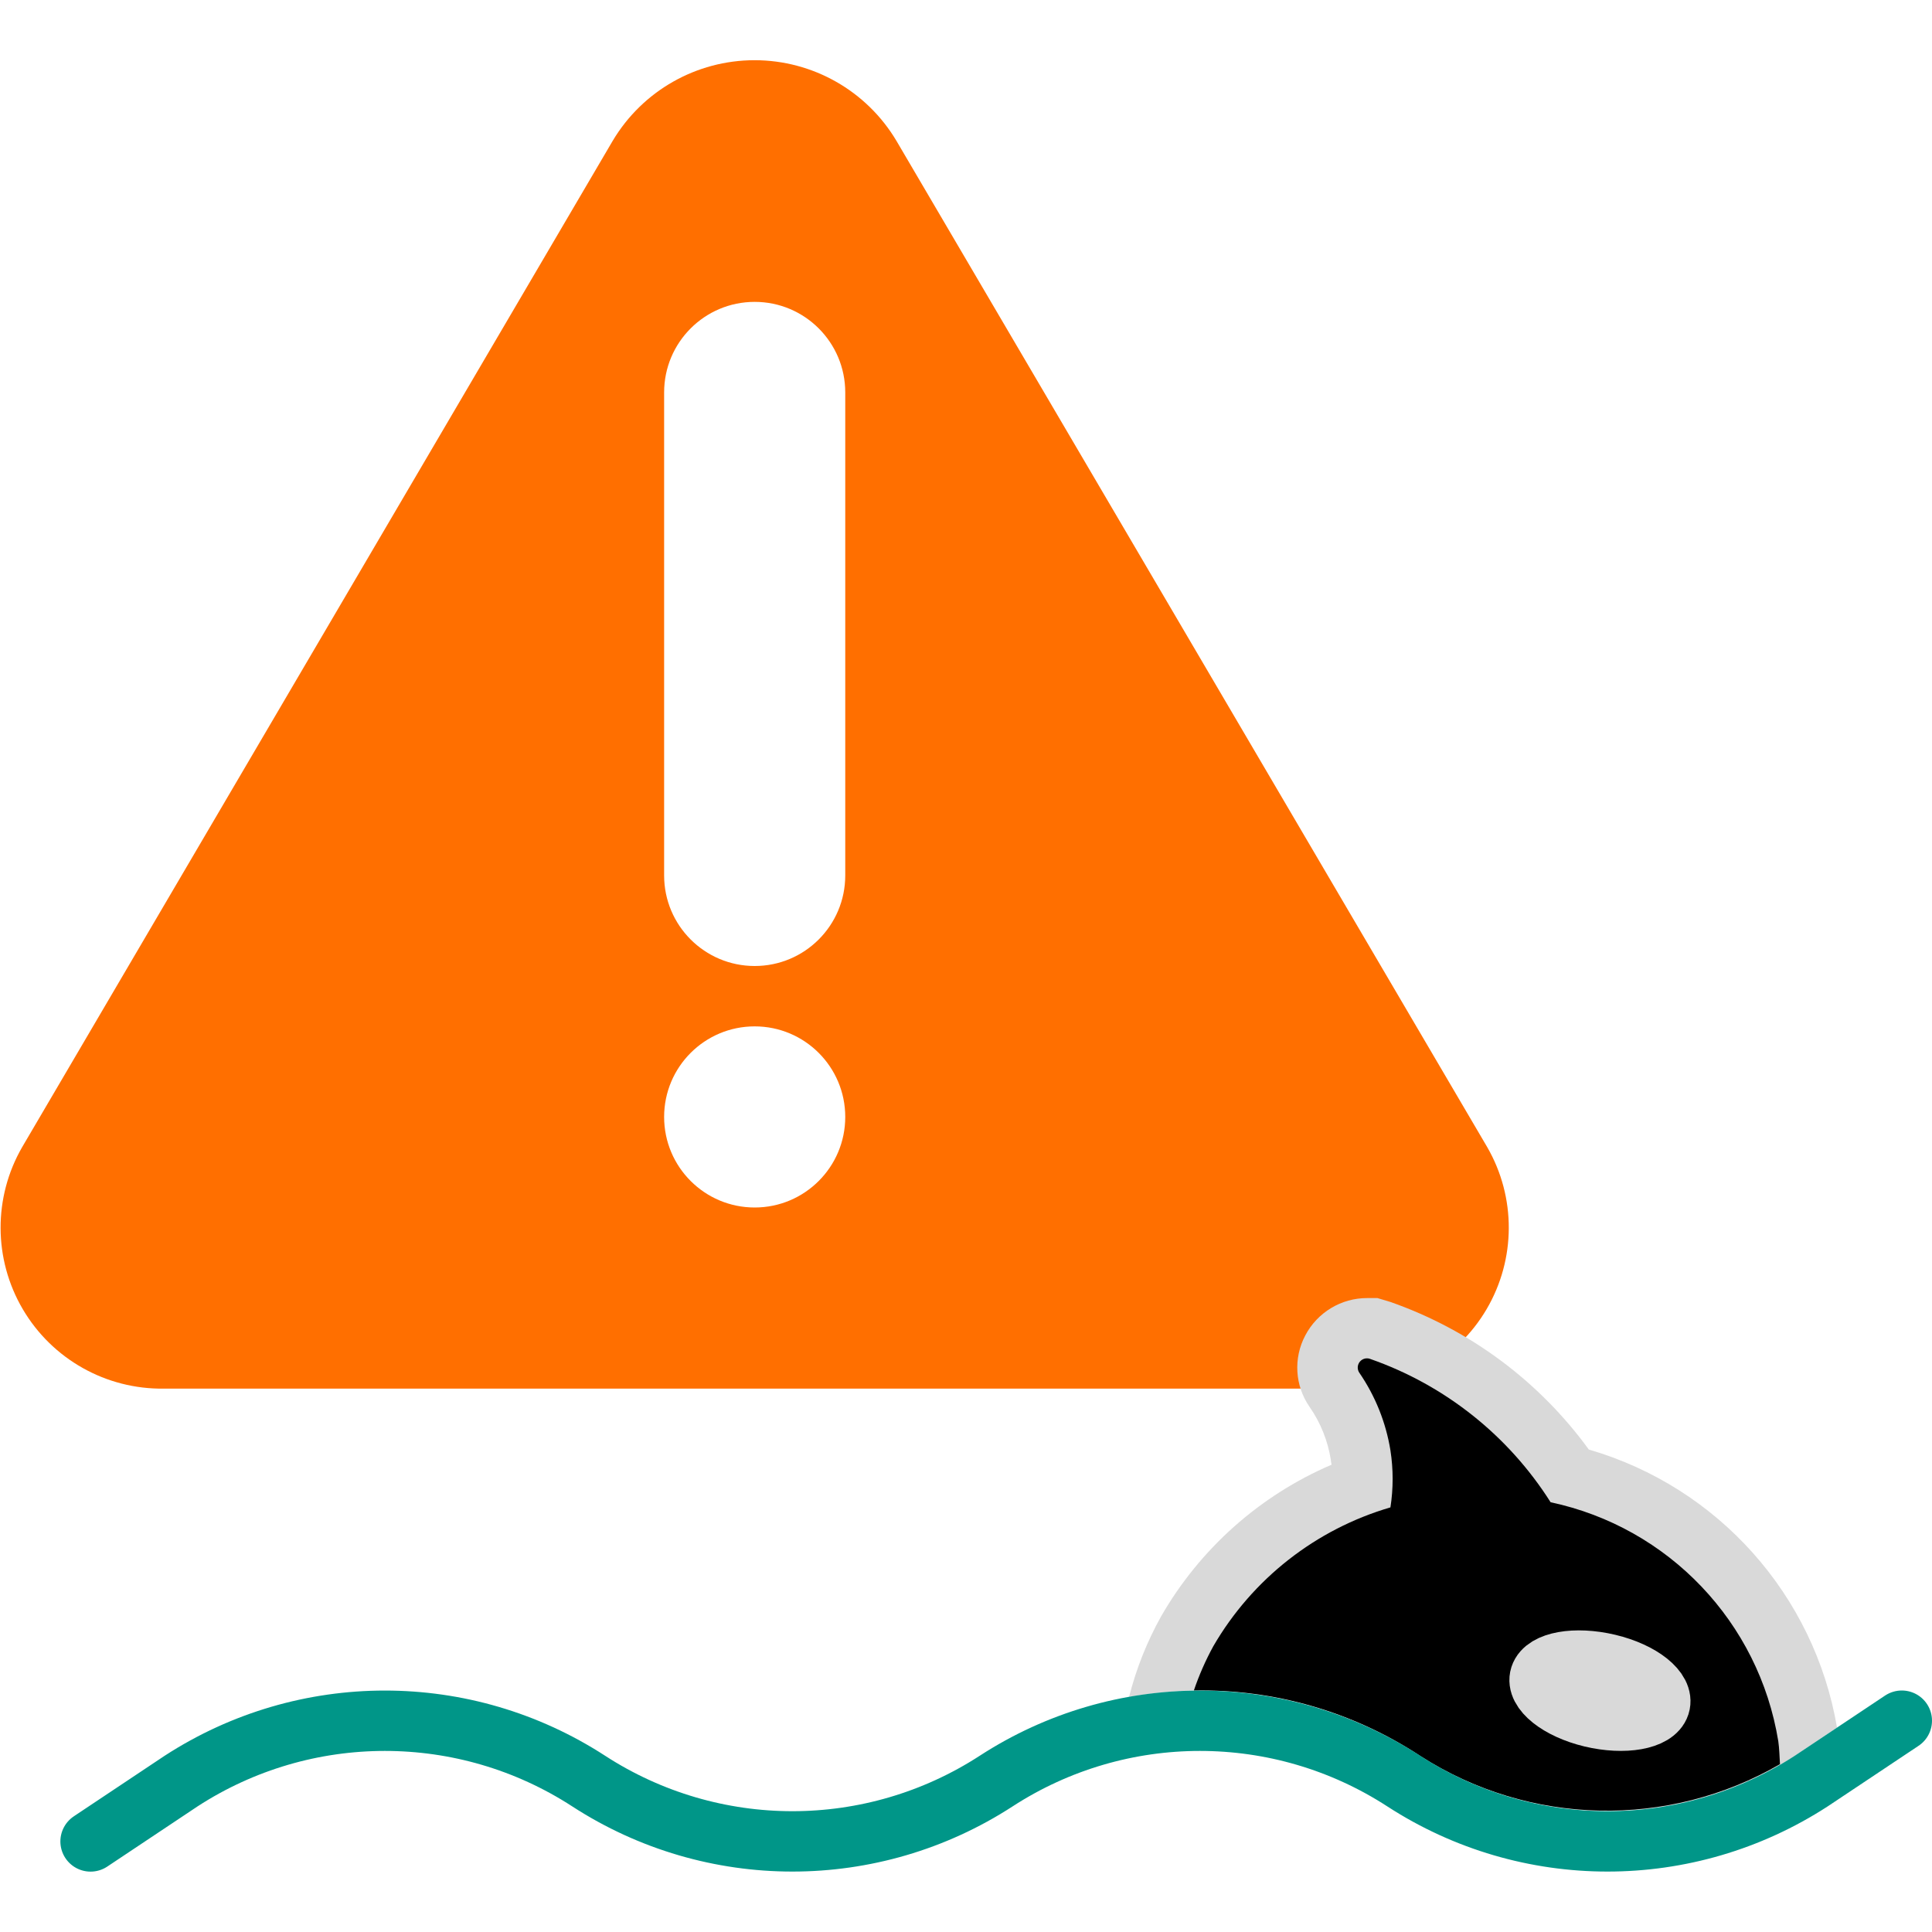
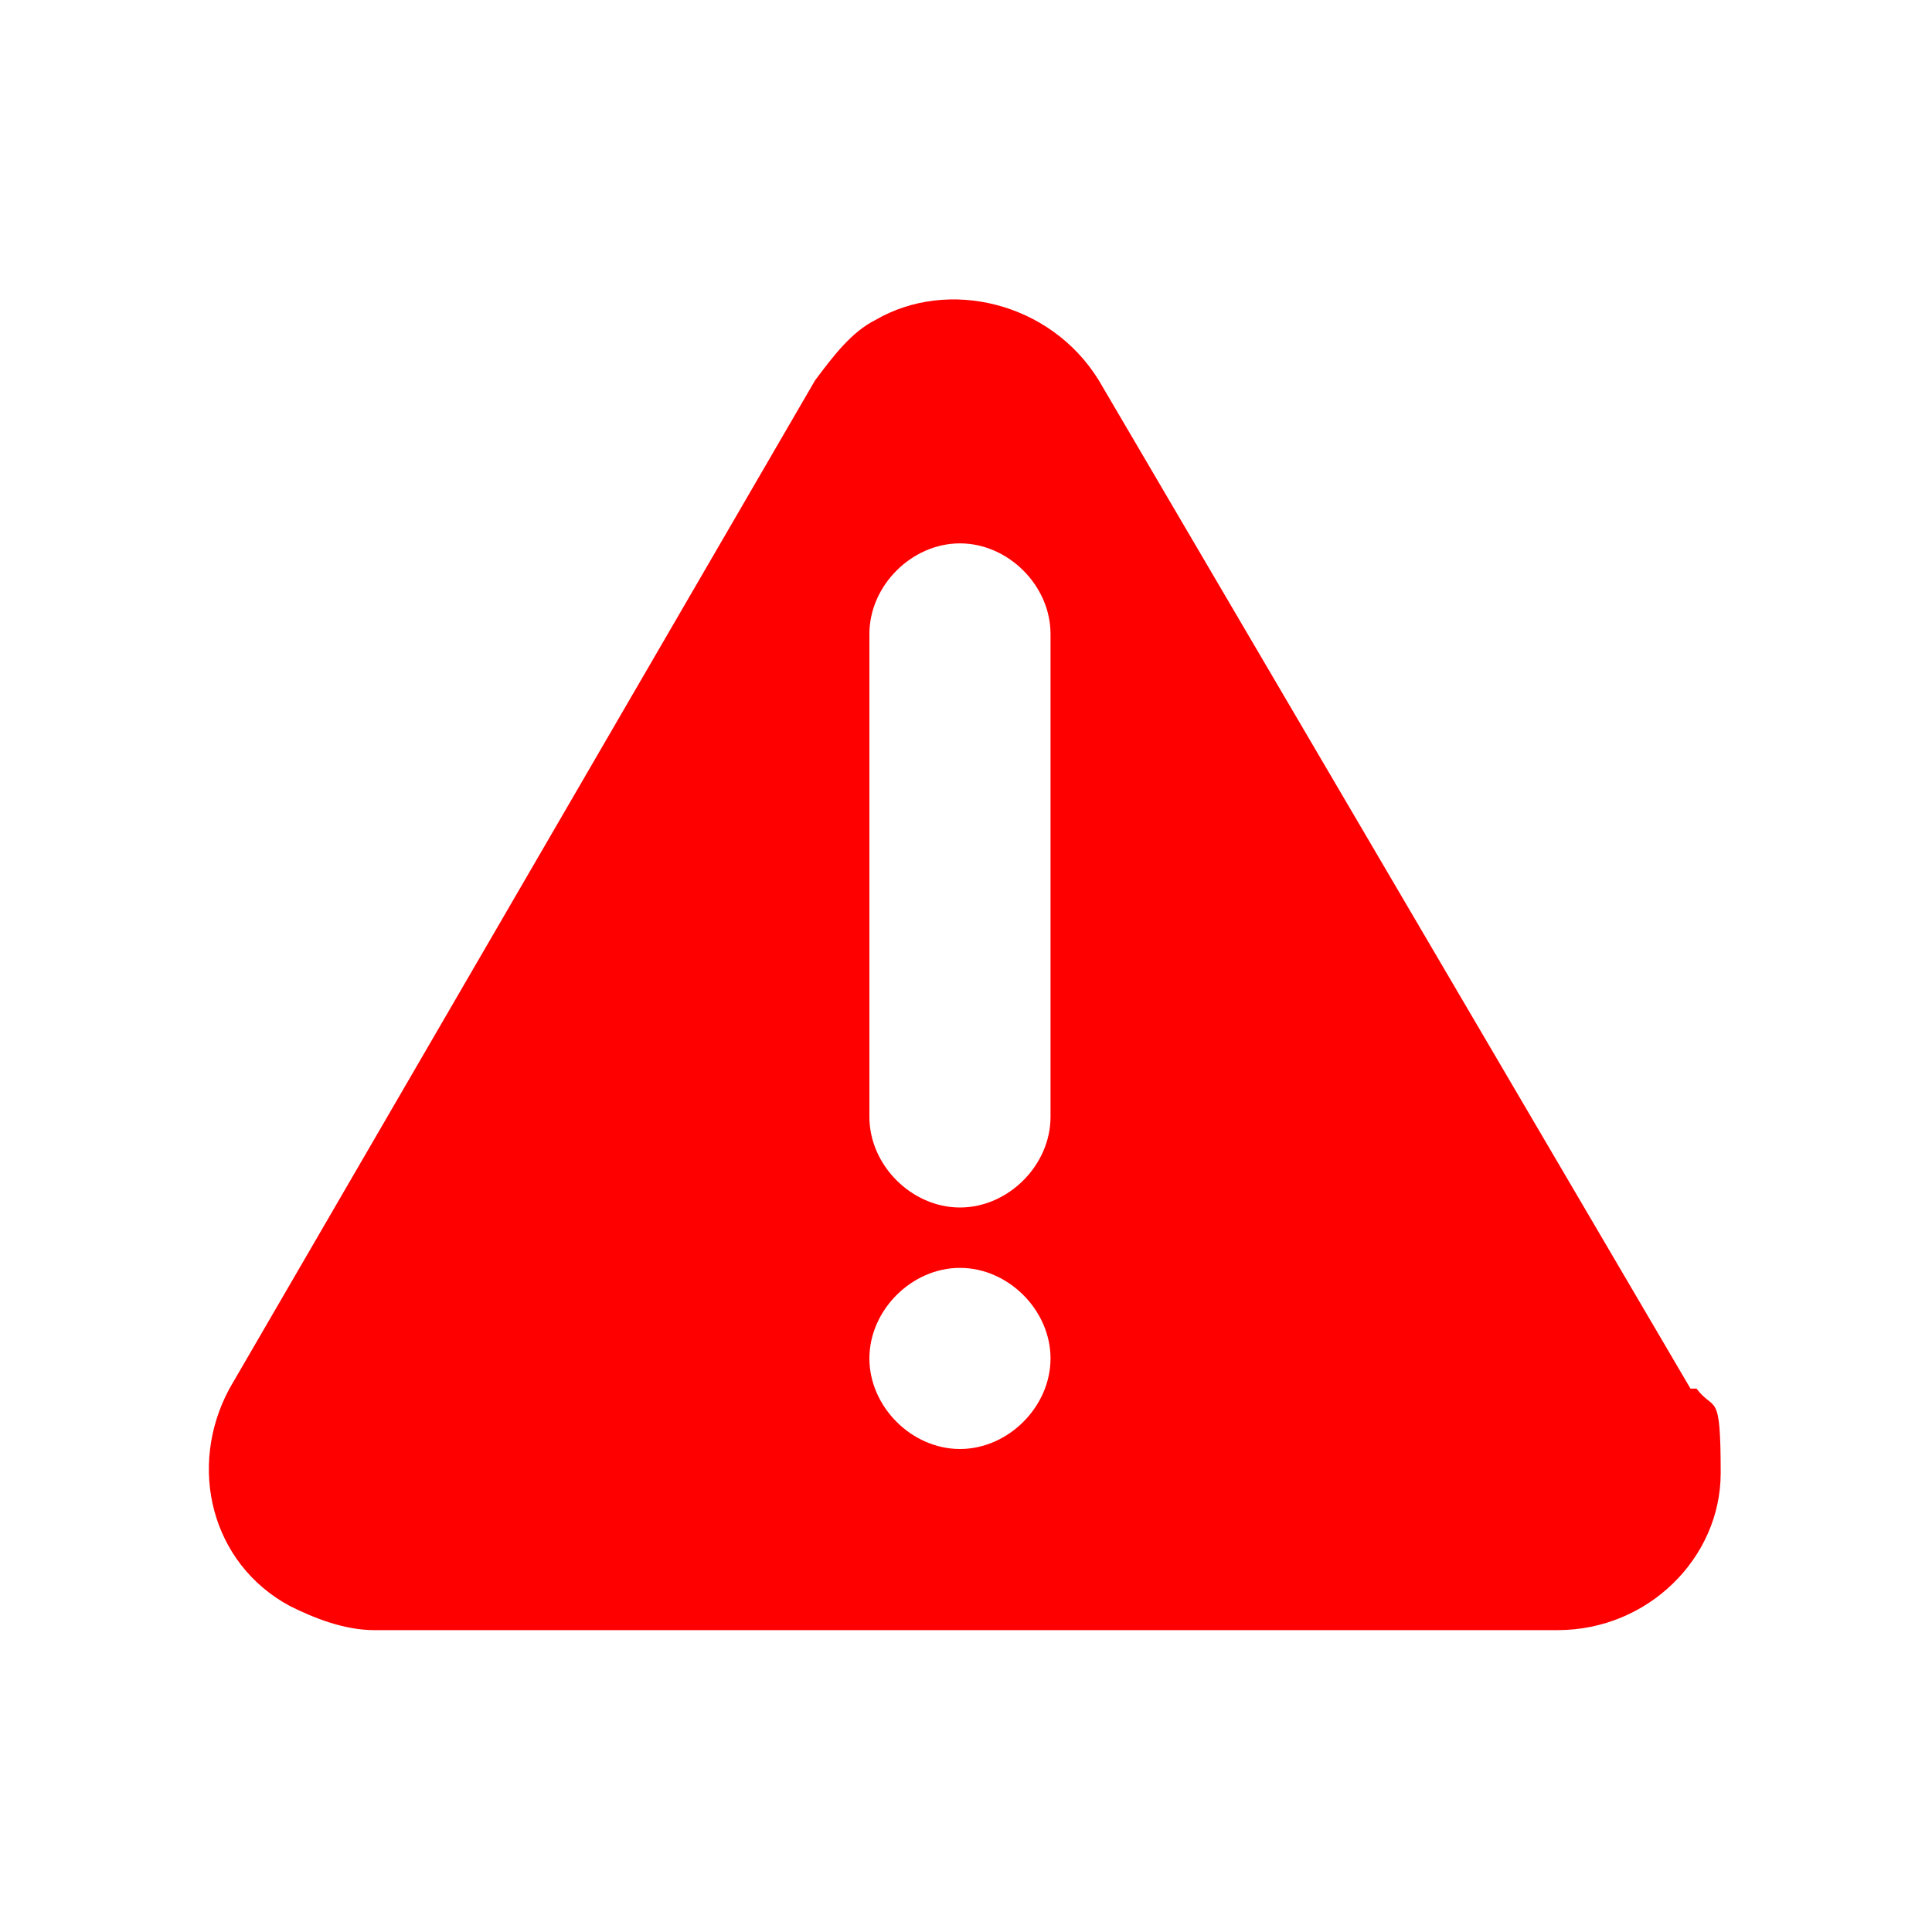
- <svg xmlns="http://www.w3.org/2000/svg" width="32" height="32" viewBox="0 0 32 32">
-   <path d="M24.633,19,14.848,2.333a2.735,2.735,0,0,0-4.7,0L.367,19a2.667,2.667,0,0,0,2.349,4H22.284A2.667,2.667,0,0,0,24.633,19ZM12.5,20A1.5,1.5,0,1,1,14,18.5,1.5,1.5,0,0,1,12.5,20ZM14,14.5a1.5,1.5,0,0,1-3,0v-8a1.5,1.5,0,0,1,3,0Z" style="fill:#ff6f00" />
-   <path d="M23.527,29.084a5.722,5.722,0,0,0,6.2,0l.7-.469a5.816,5.816,0,0,0-4.111-4.606,6.871,6.871,0,0,0-3.285-2.444l-.216-.065h-.169a1.156,1.156,0,0,0-1.027.62,1.138,1.138,0,0,0,.07,1.18,2.116,2.116,0,0,1,.354.88c0,.026.008.053.012.08a5.972,5.972,0,0,0-2.824,2.513,5.511,5.511,0,0,0-.53,1.334A6.626,6.626,0,0,1,23.527,29.084Z" style="fill:#d9d9d9" />
-   <path d="M19.774,28a6.585,6.585,0,0,1,3.753,1.086,5.72,5.72,0,0,0,5.955.134c-.008-.127-.01-.254-.028-.38h0a4.84,4.84,0,0,0-3.771-3.958A5.8,5.8,0,0,0,22.7,22.51a.153.153,0,0,0-.188.223,3.165,3.165,0,0,1,.518,1.29,3.076,3.076,0,0,1,0,.944,5.022,5.022,0,0,0-2.934,2.3h0A4.611,4.611,0,0,0,19.774,28Z" />
-   <path d="M26.361,28.441c.546.13,1.052.039,1.129-.2s-.3-.546-.851-.677-1.052-.039-1.129.2S25.814,28.31,26.361,28.441Z" style="fill:#d9d9d9;stroke:#d9d9d9;stroke-miterlimit:10" />
-   <path d="M1.5,30.5l1.5-1a6.2,6.2,0,0,1,6.75,0h0a6.2,6.2,0,0,0,6.75,0h0a6.2,6.2,0,0,1,6.75,0h0a6.2,6.2,0,0,0,6.75,0l1.5-1" style="fill:none;stroke:#009688;stroke-linecap:round;stroke-linejoin:round" />
+ <svg xmlns="http://www.w3.org/2000/svg" id="_레이어_1" data-name=" 레이어 1" width="11.3mm" height="11.3mm" baseProfile="tiny" version="1.2" viewBox="0 0 32 32">
+   <path d="M28,23L18.2,6.3c-.8-1.3-2.5-1.7-3.7-1-.4.2-.7.6-1,1L3.8,23c-.7,1.3-.3,2.9,1,3.6.4.2.9.4,1.4.4h19.6c1.5,0,2.7-1.2,2.7-2.6s-.1-1-.4-1.4h-.1ZM15.9,24c-.8,0-1.5-.7-1.5-1.5s.7-1.5,1.5-1.5,1.5.7,1.5,1.5-.7,1.5-1.5,1.5ZM17.4,18.5c0,.8-.7,1.5-1.5,1.5s-1.5-.7-1.5-1.5h0v-8c0-.8.7-1.5,1.5-1.5s1.5.7,1.5,1.5v8Z" fill="red" stroke-width="0" />
</svg>
